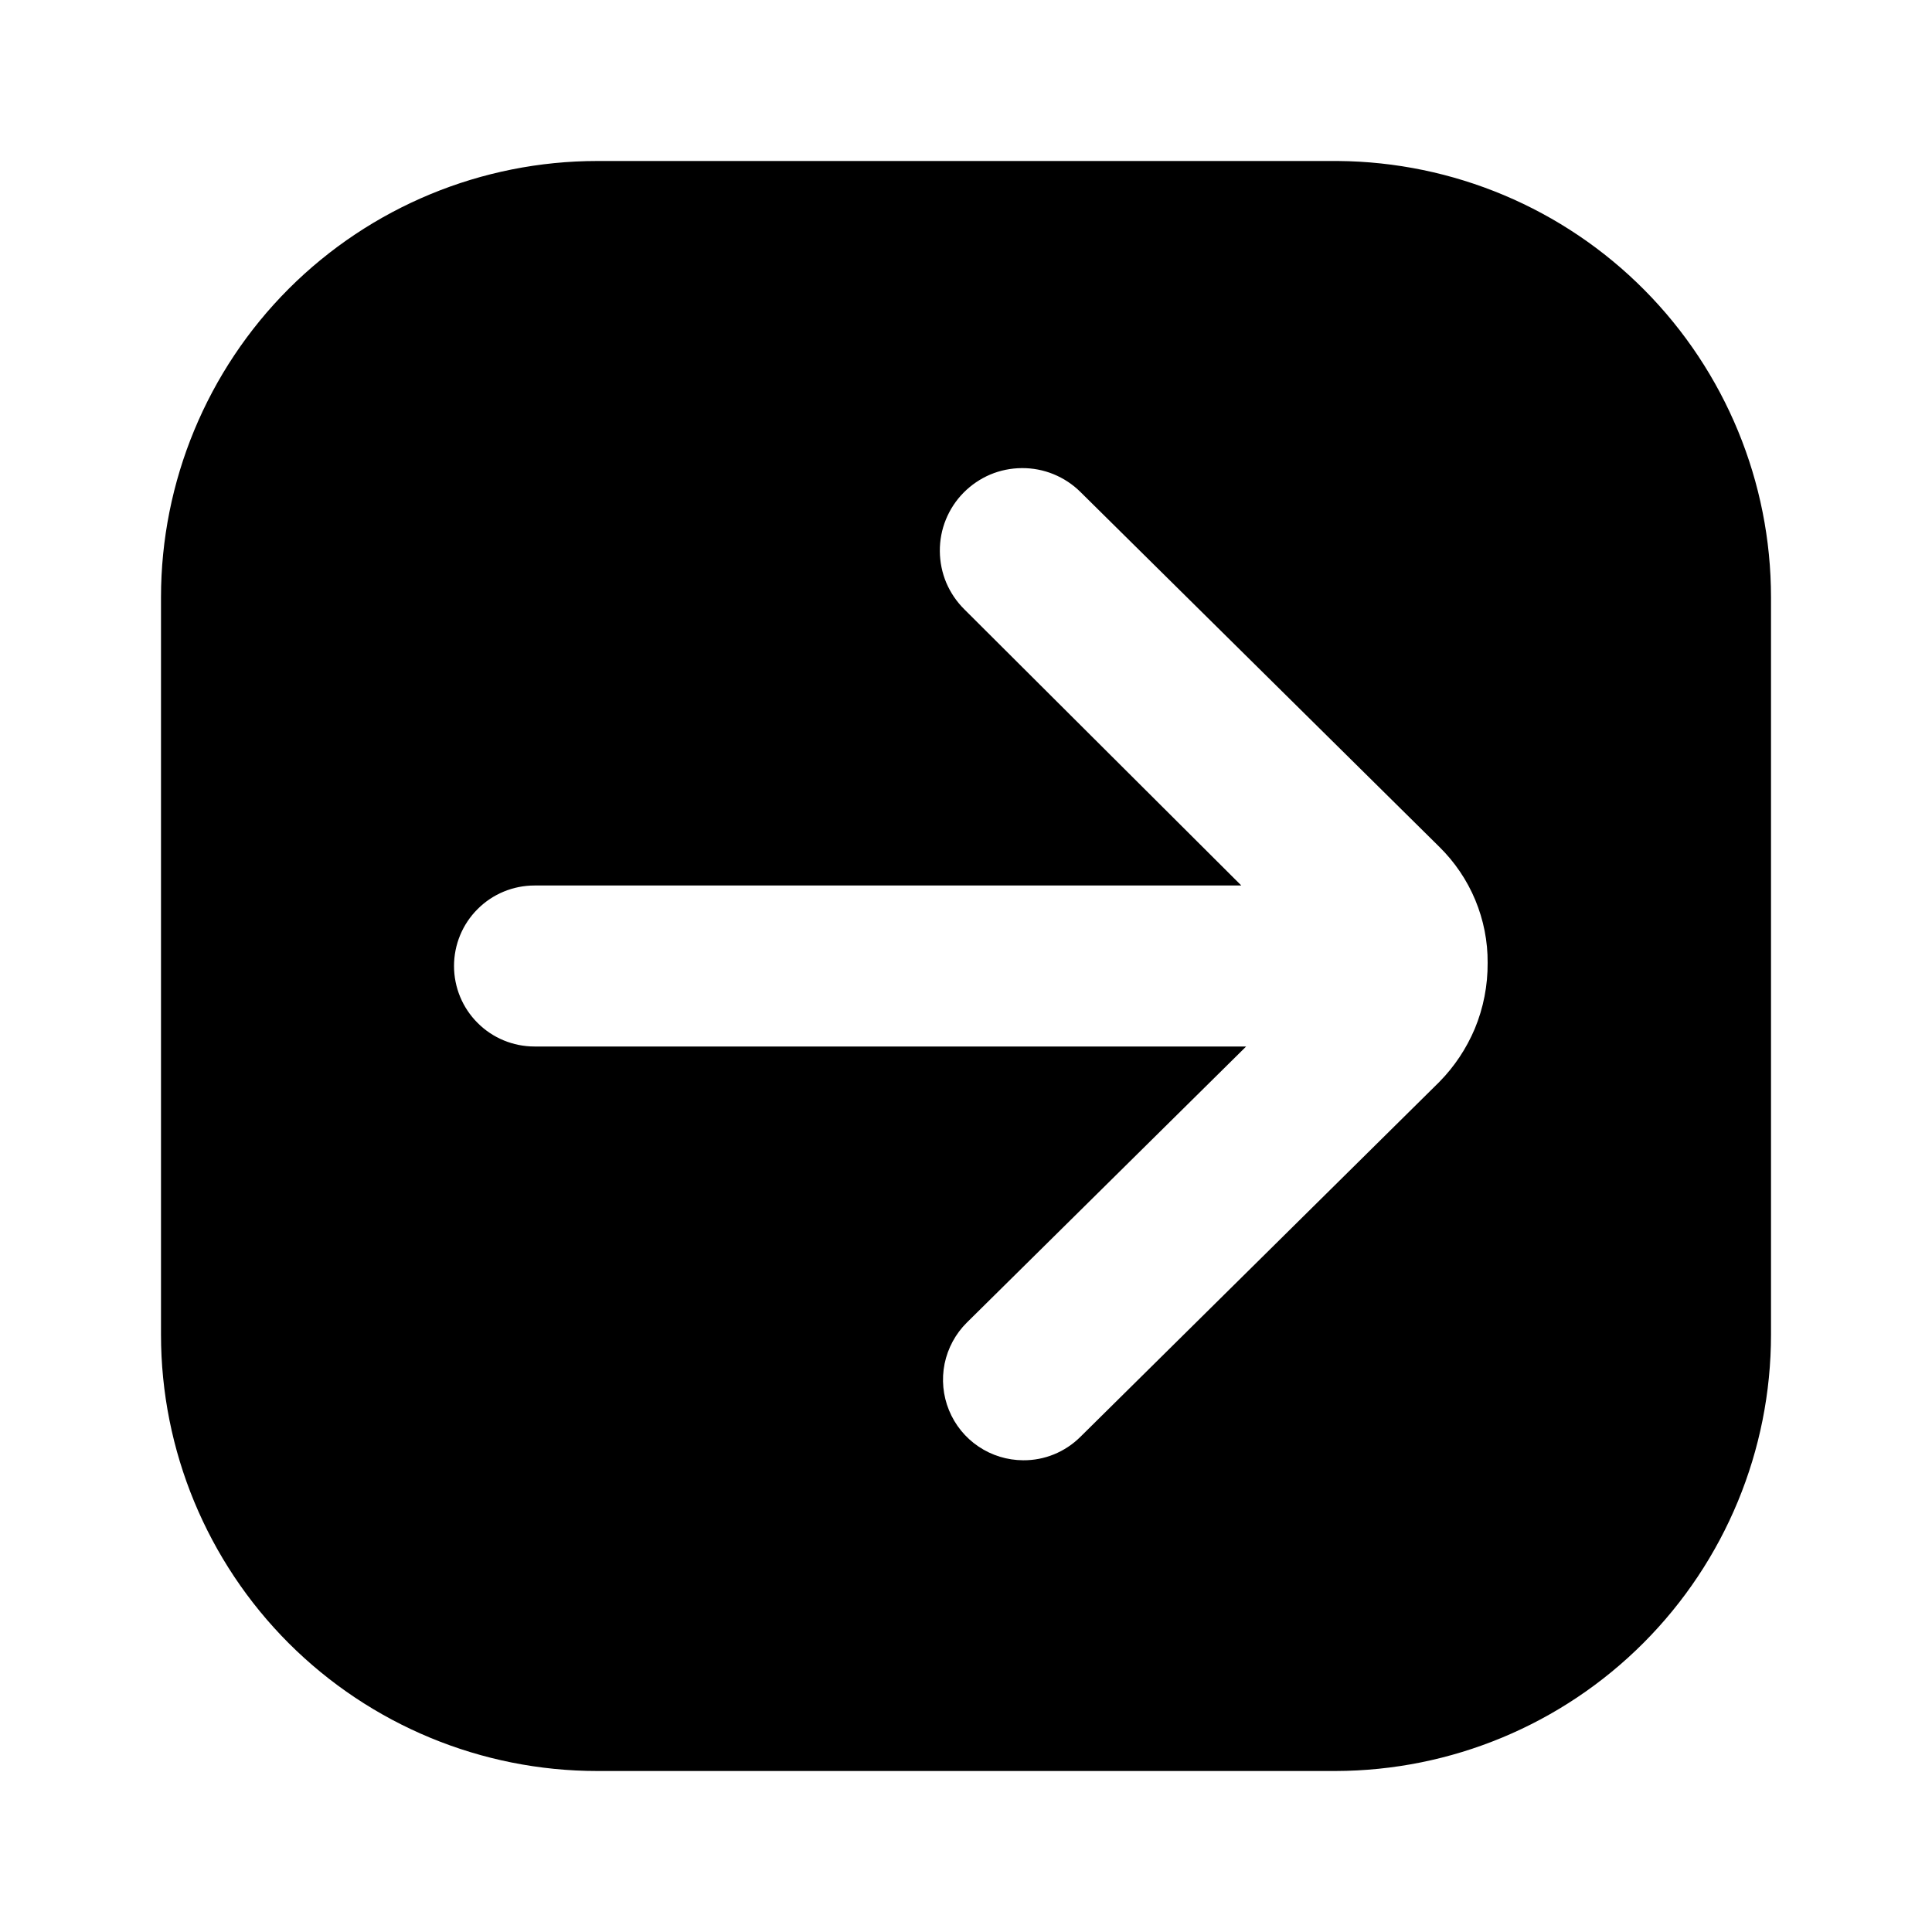
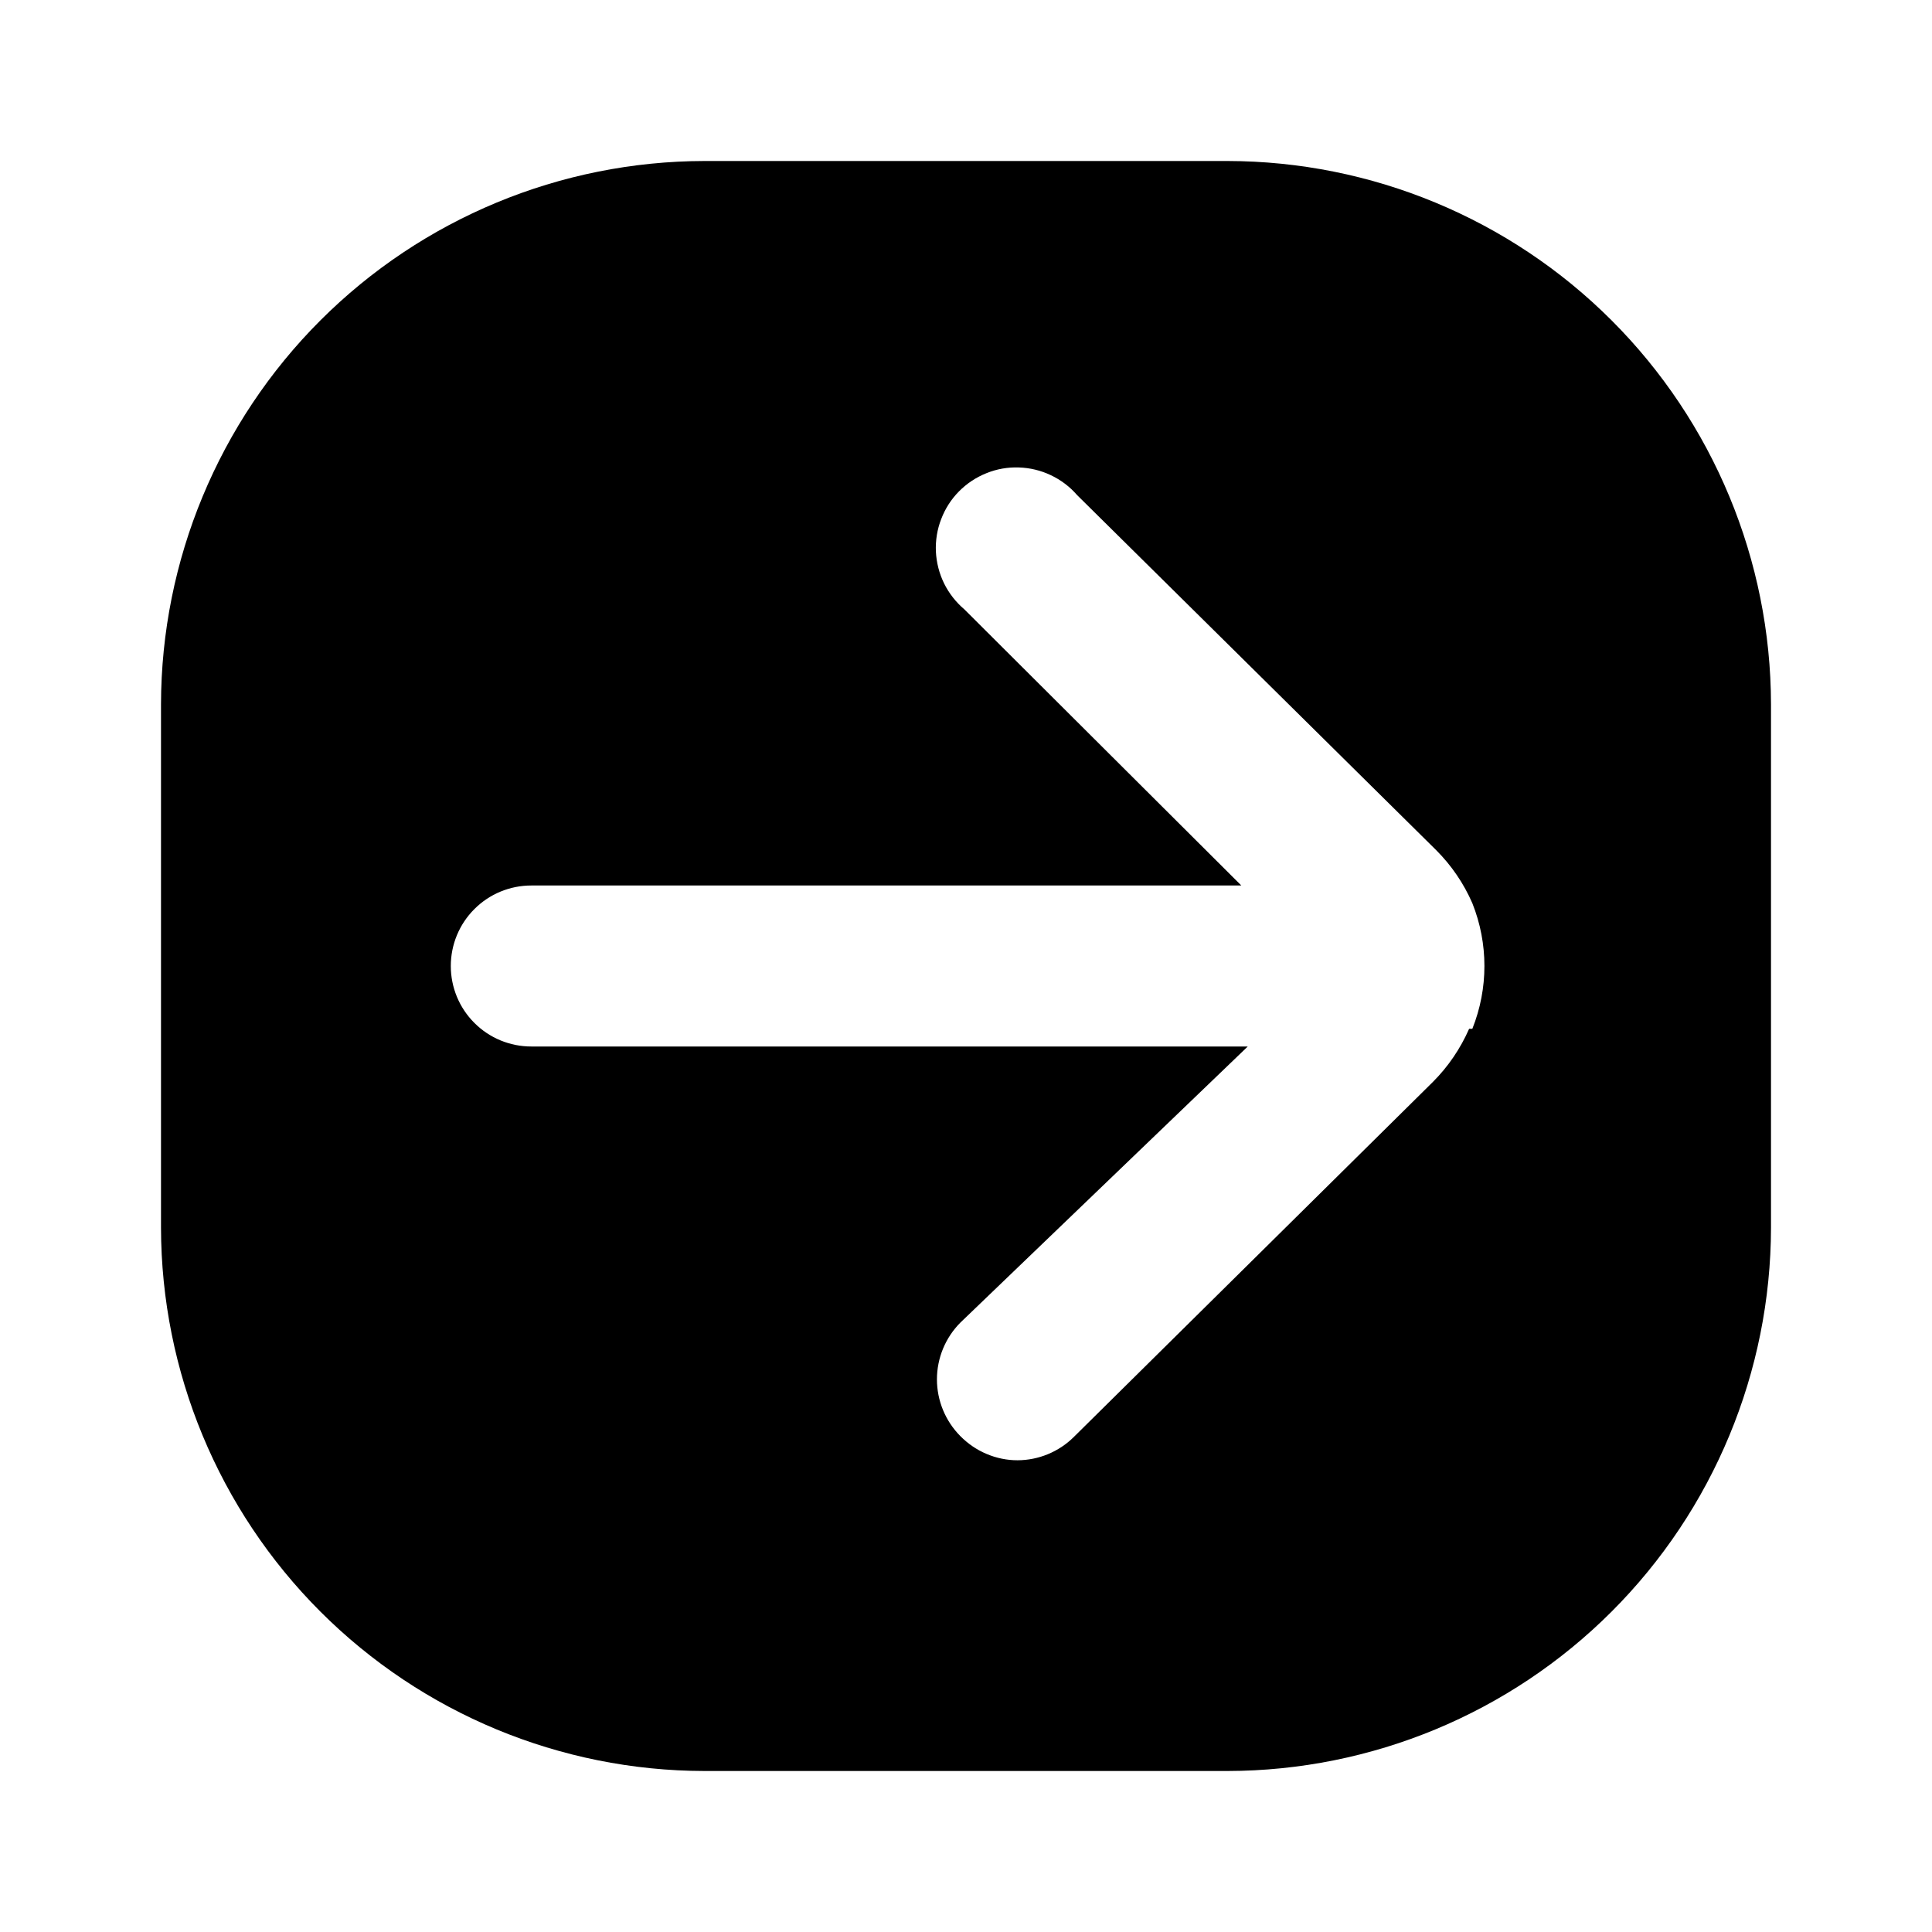
<svg xmlns="http://www.w3.org/2000/svg" viewBox="0 0 24 24" fill="none">
-   <path d="M16.62 2H7.42C5.983 2 4.604 2.571 3.587 3.587C2.571 4.604 2 5.983 2 7.42V16.58C2 18.017 2.571 19.396 3.587 20.413C4.604 21.429 5.983 22 7.42 22H16.59C18.026 21.997 19.402 21.425 20.416 20.409C21.43 19.393 22 18.016 22 16.58V7.42C22 5.989 21.434 4.617 20.427 3.602C19.419 2.586 18.05 2.011 16.62 2ZM18.32 12.78C18.216 13.026 18.067 13.25 17.88 13.44L13.42 17.85C13.326 17.943 13.216 18.016 13.094 18.066C12.972 18.116 12.842 18.141 12.71 18.14C12.512 18.139 12.319 18.08 12.155 17.969C11.991 17.859 11.864 17.702 11.789 17.519C11.714 17.336 11.695 17.135 11.734 16.941C11.774 16.747 11.87 16.569 12.01 16.43L15.48 13H6.64C6.375 13 6.12 12.895 5.933 12.707C5.745 12.52 5.64 12.265 5.64 12C5.64 11.735 5.745 11.48 5.933 11.293C6.12 11.105 6.375 11 6.64 11H15.42L11.98 7.57C11.884 7.475 11.808 7.363 11.755 7.239C11.703 7.115 11.676 6.982 11.675 6.847C11.674 6.712 11.699 6.579 11.75 6.454C11.801 6.329 11.875 6.216 11.97 6.12C12.065 6.024 12.177 5.948 12.301 5.895C12.425 5.843 12.558 5.816 12.693 5.815C12.828 5.814 12.961 5.839 13.086 5.89C13.211 5.941 13.324 6.015 13.42 6.11L17.88 10.52C18.071 10.708 18.223 10.932 18.326 11.179C18.429 11.427 18.482 11.692 18.48 11.96C18.482 12.241 18.428 12.52 18.32 12.78Z" fill="currentColor" />
+   <path d="M15.25 2H8.75C6.961 2.003 5.245 2.715 3.98 3.98C2.715 5.245 2.003 6.961 2 8.75V15.25C2.003 17.039 2.715 18.755 3.98 20.02C5.245 21.285 6.961 21.997 8.75 22H15.25C17.039 21.997 18.755 21.285 20.02 20.02C21.285 18.755 21.997 17.039 22 15.25V8.75C21.997 6.961 21.285 5.245 20.02 3.98C18.755 2.715 17.039 2.003 15.25 2ZM18.25 12.78C18.142 13.026 17.99 13.25 17.8 13.44L13.34 17.85C13.154 18.035 12.902 18.139 12.64 18.14C12.508 18.14 12.377 18.113 12.255 18.061C12.133 18.01 12.023 17.934 11.93 17.84C11.744 17.653 11.639 17.399 11.639 17.135C11.639 16.871 11.744 16.617 11.93 16.43L15.5 13H6.6C6.335 13 6.08 12.895 5.893 12.707C5.705 12.52 5.6 12.265 5.6 12C5.6 11.735 5.705 11.48 5.893 11.293C6.08 11.105 6.335 11 6.6 11H15.42L11.98 7.57C11.875 7.481 11.789 7.371 11.728 7.248C11.667 7.124 11.633 6.989 11.626 6.852C11.62 6.714 11.642 6.576 11.692 6.448C11.741 6.319 11.816 6.202 11.913 6.104C12.01 6.006 12.126 5.929 12.254 5.878C12.382 5.826 12.519 5.802 12.657 5.807C12.794 5.811 12.93 5.844 13.054 5.903C13.179 5.962 13.29 6.046 13.38 6.15L17.84 10.56C18.03 10.75 18.183 10.974 18.29 11.22C18.49 11.721 18.49 12.279 18.29 12.78H18.25Z" fill="currentColor" />
</svg>
